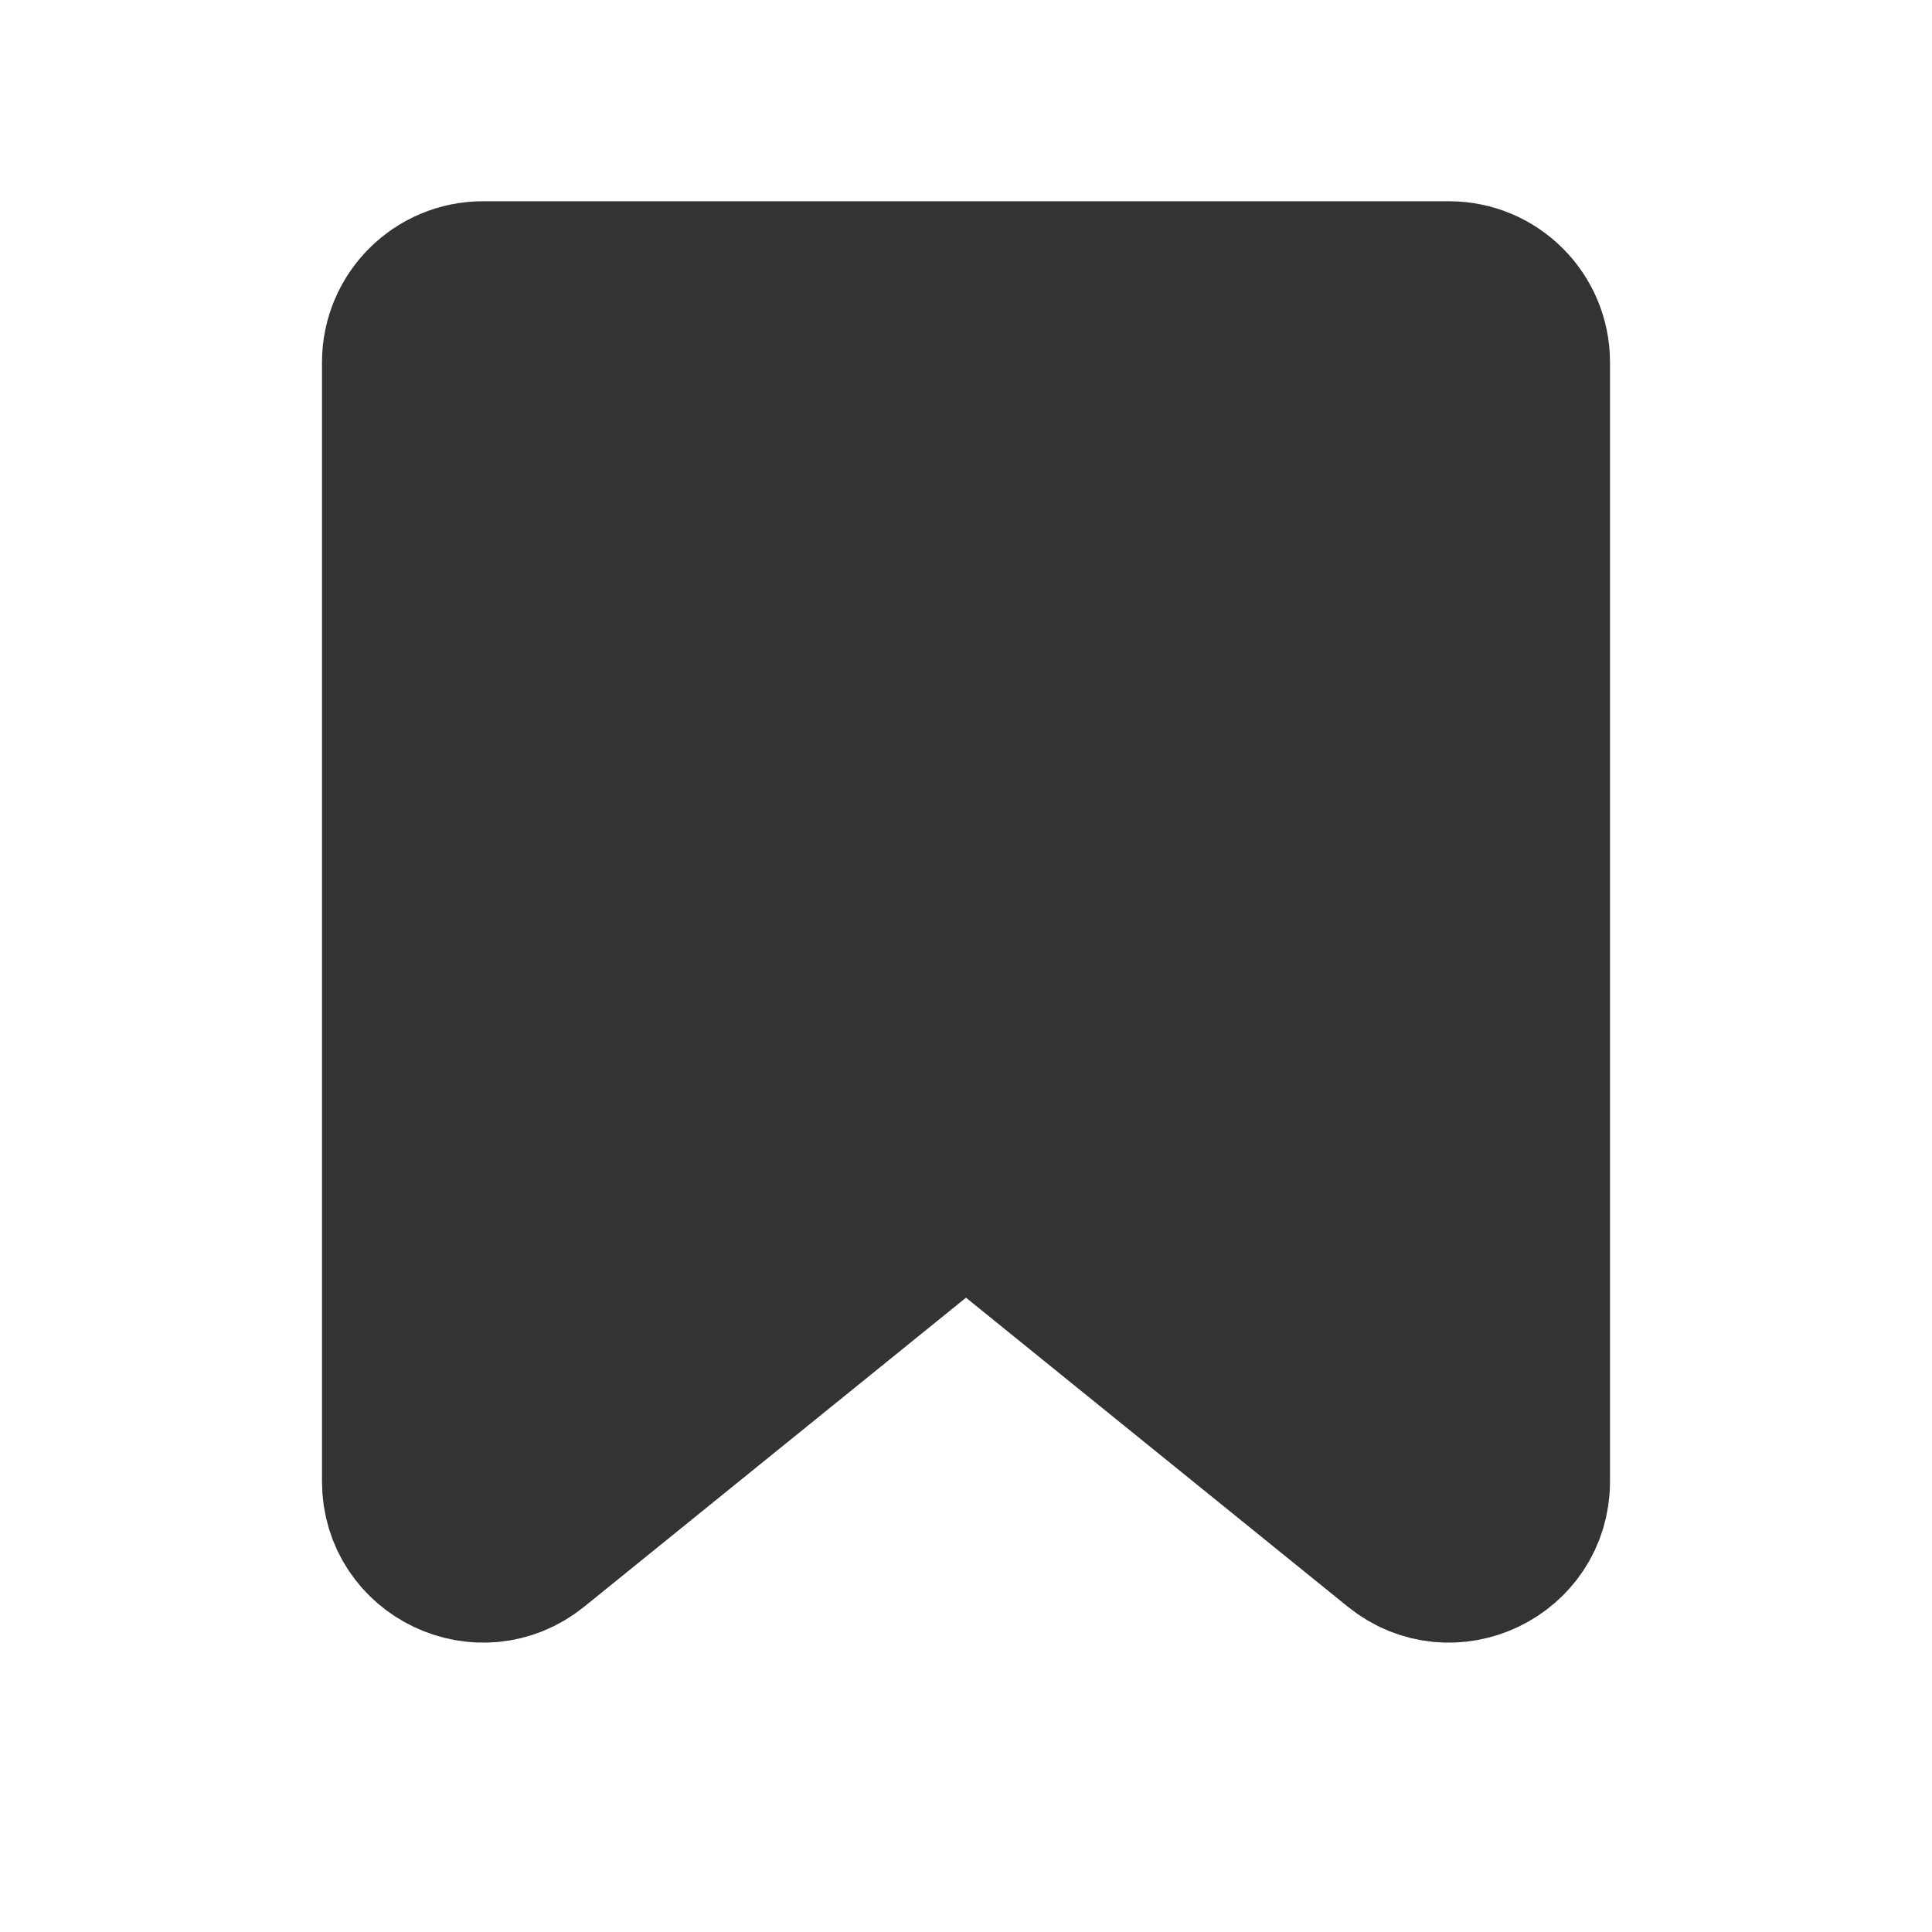
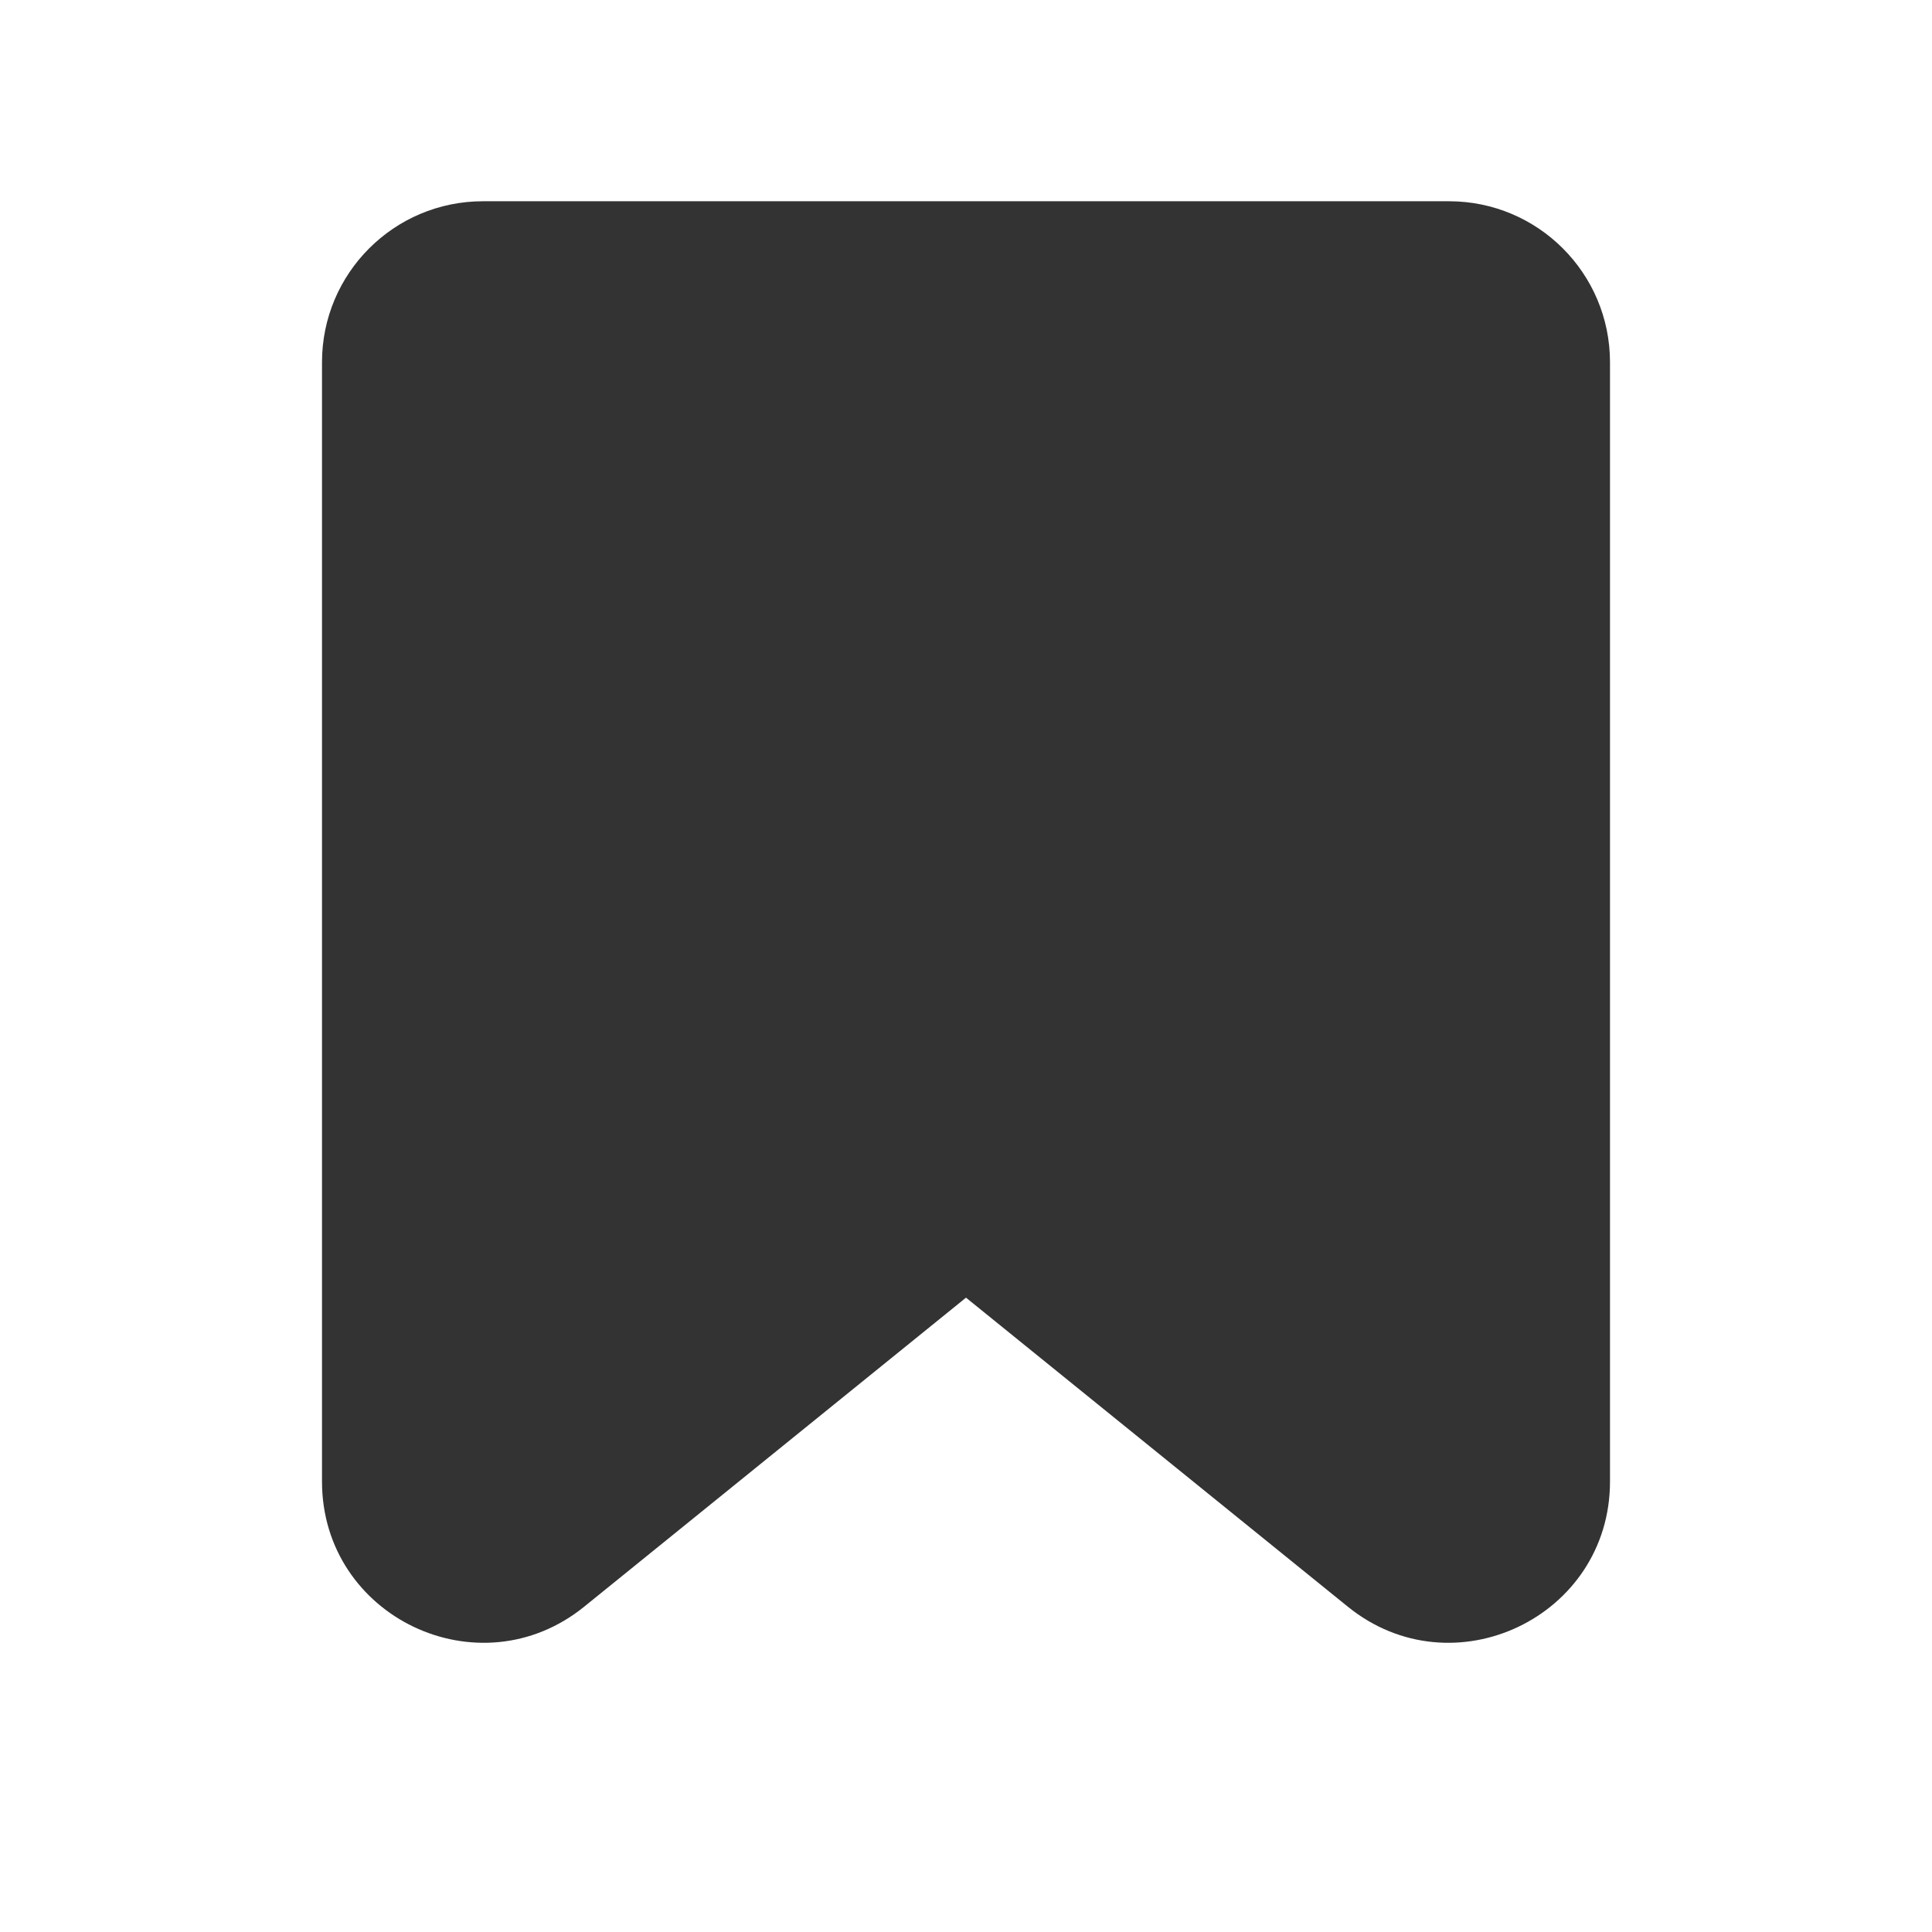
<svg xmlns="http://www.w3.org/2000/svg" width="24" height="24" viewBox="0 0 24 24" fill="none">
-   <path d="M5 4.5C5 3.948 5.448 3.5 6 3.5H18C18.552 3.5 19 3.948 19 4.5V18.404C19 19.245 18.025 19.71 17.371 19.181L12.629 15.343C12.262 15.046 11.738 15.046 11.371 15.343L6.629 19.181C5.975 19.71 5 19.245 5 18.404V4.5Z" fill="#333333" stroke="#333333" stroke-width="2" />
+   <path d="M6 2.5C4.895 2.5 4 3.395 4 4.5V18.404C4 20.086 5.951 21.017 7.258 19.958L12 16.12L16.742 19.958C18.049 21.017 20 20.086 20 18.404V4.5C20 3.395 19.105 2.5 18 2.5H6Z" fill="#333333" />
</svg>
